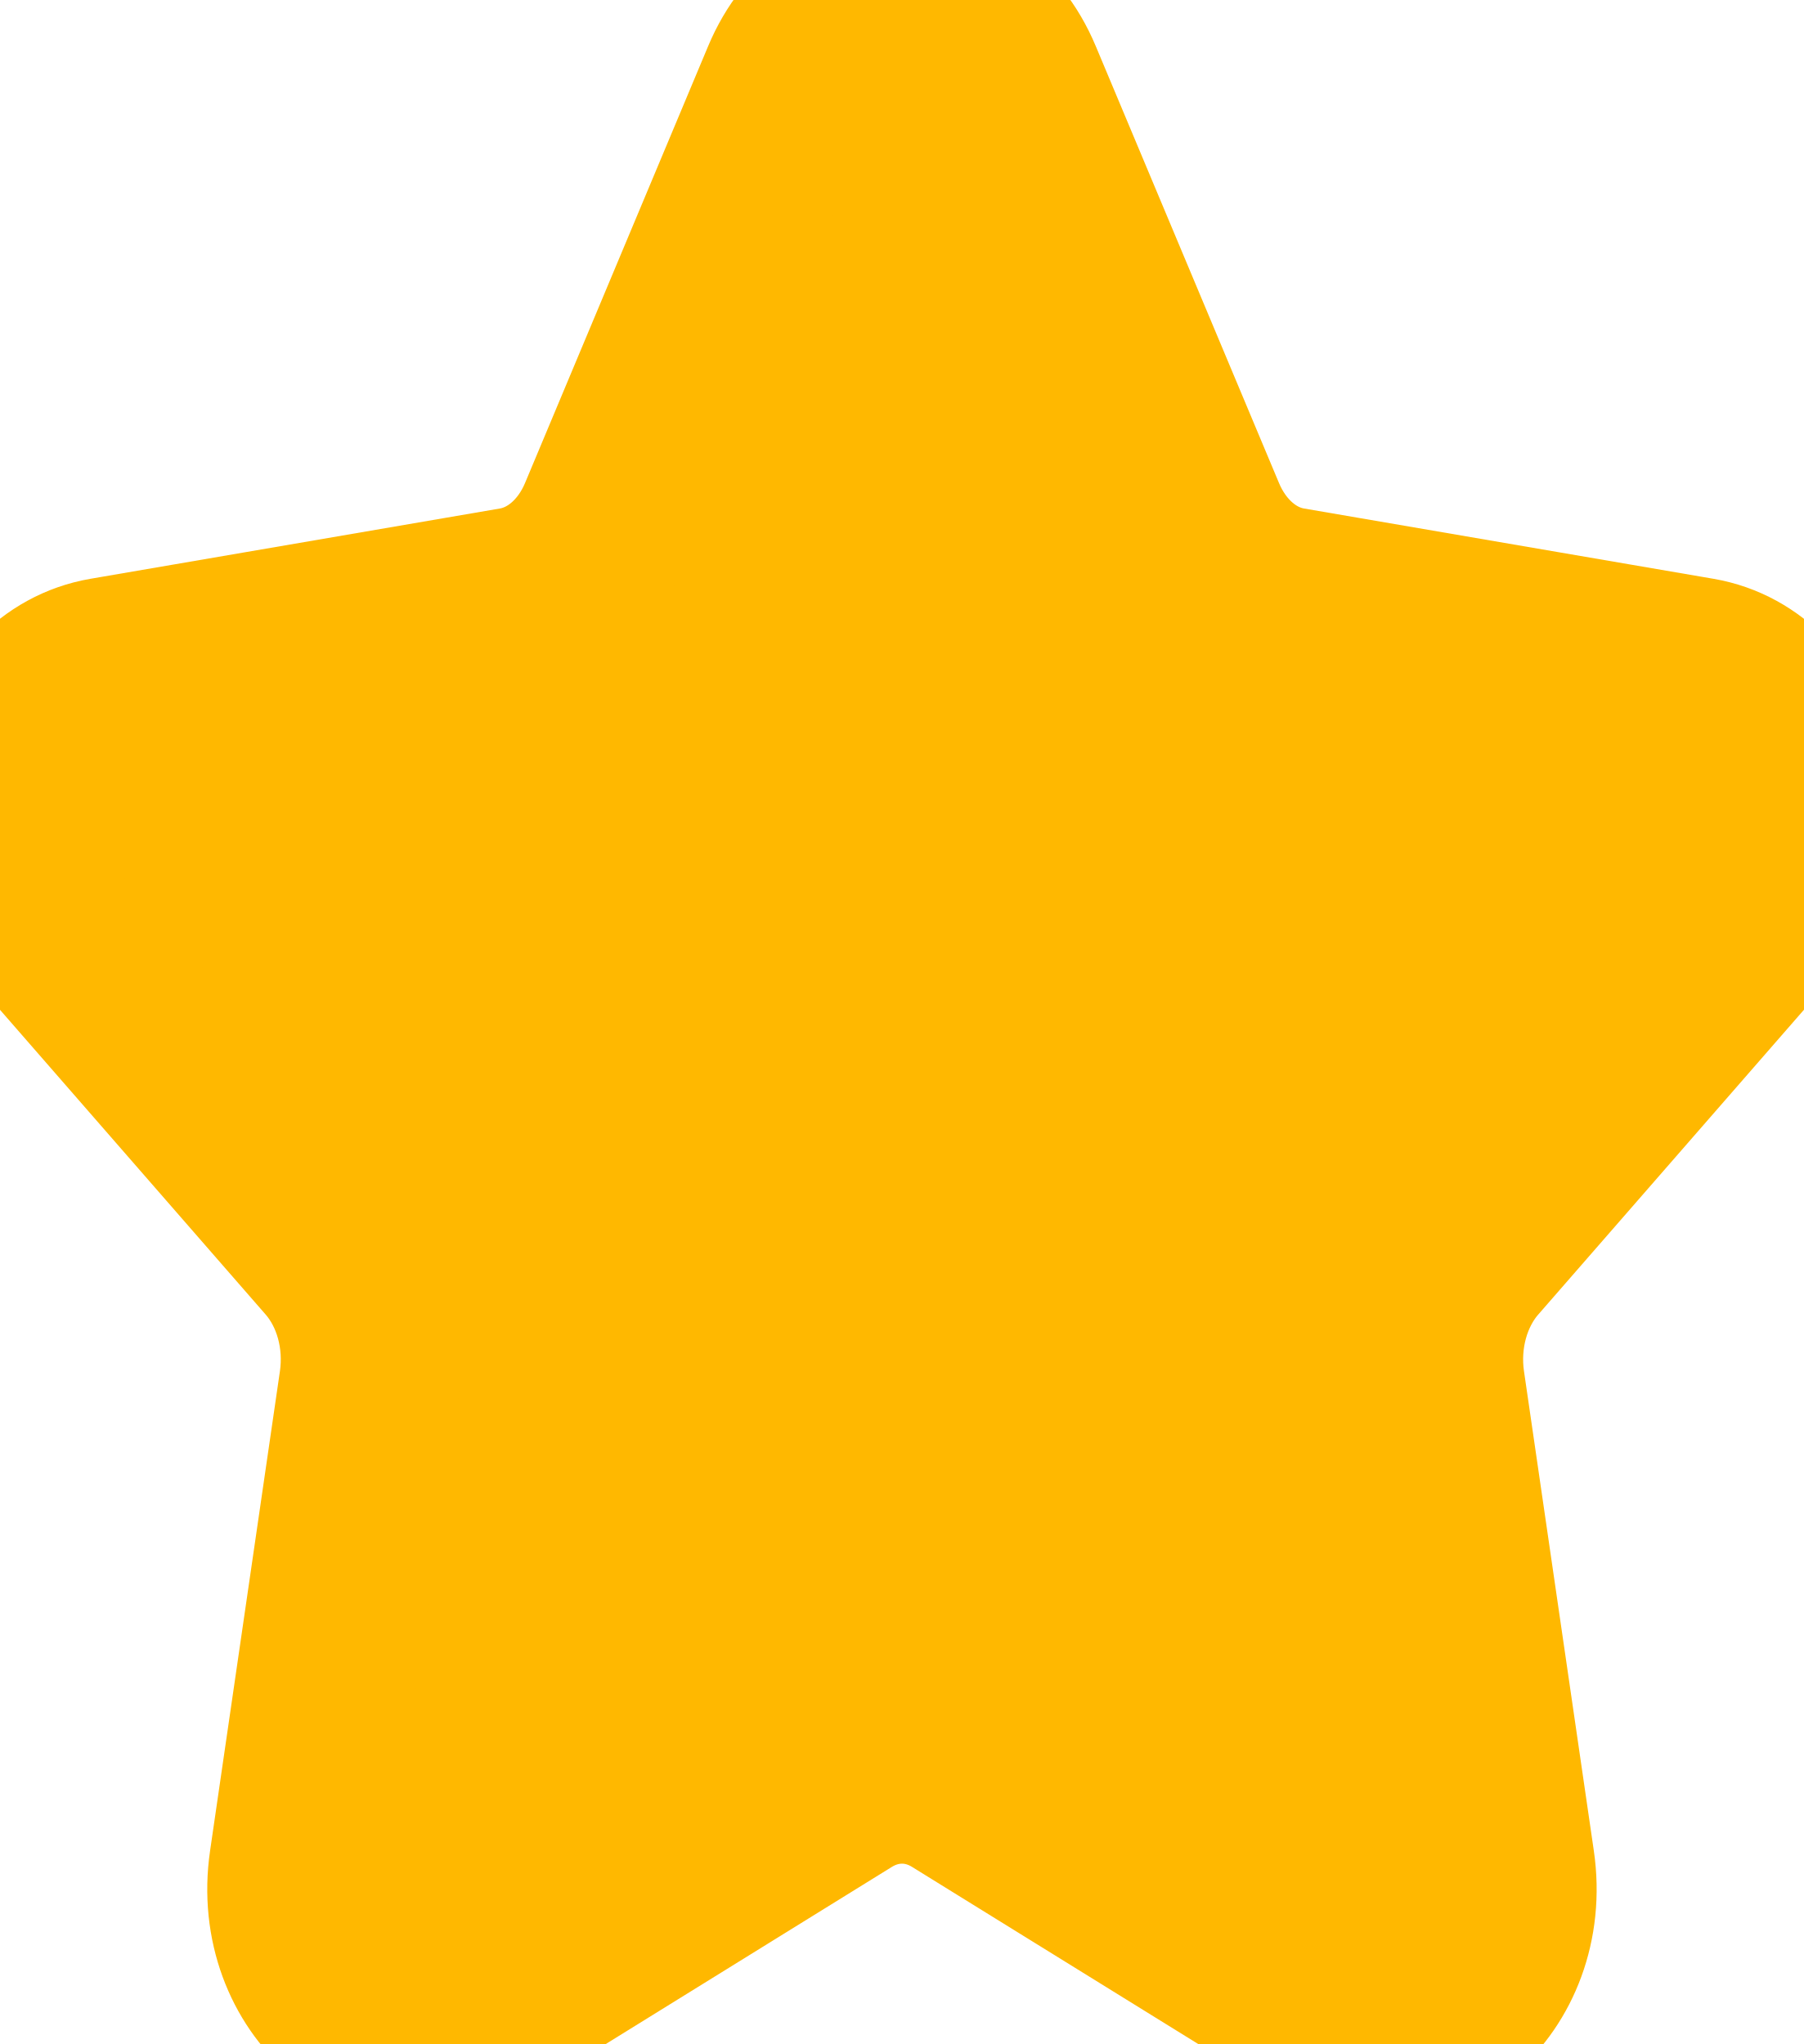
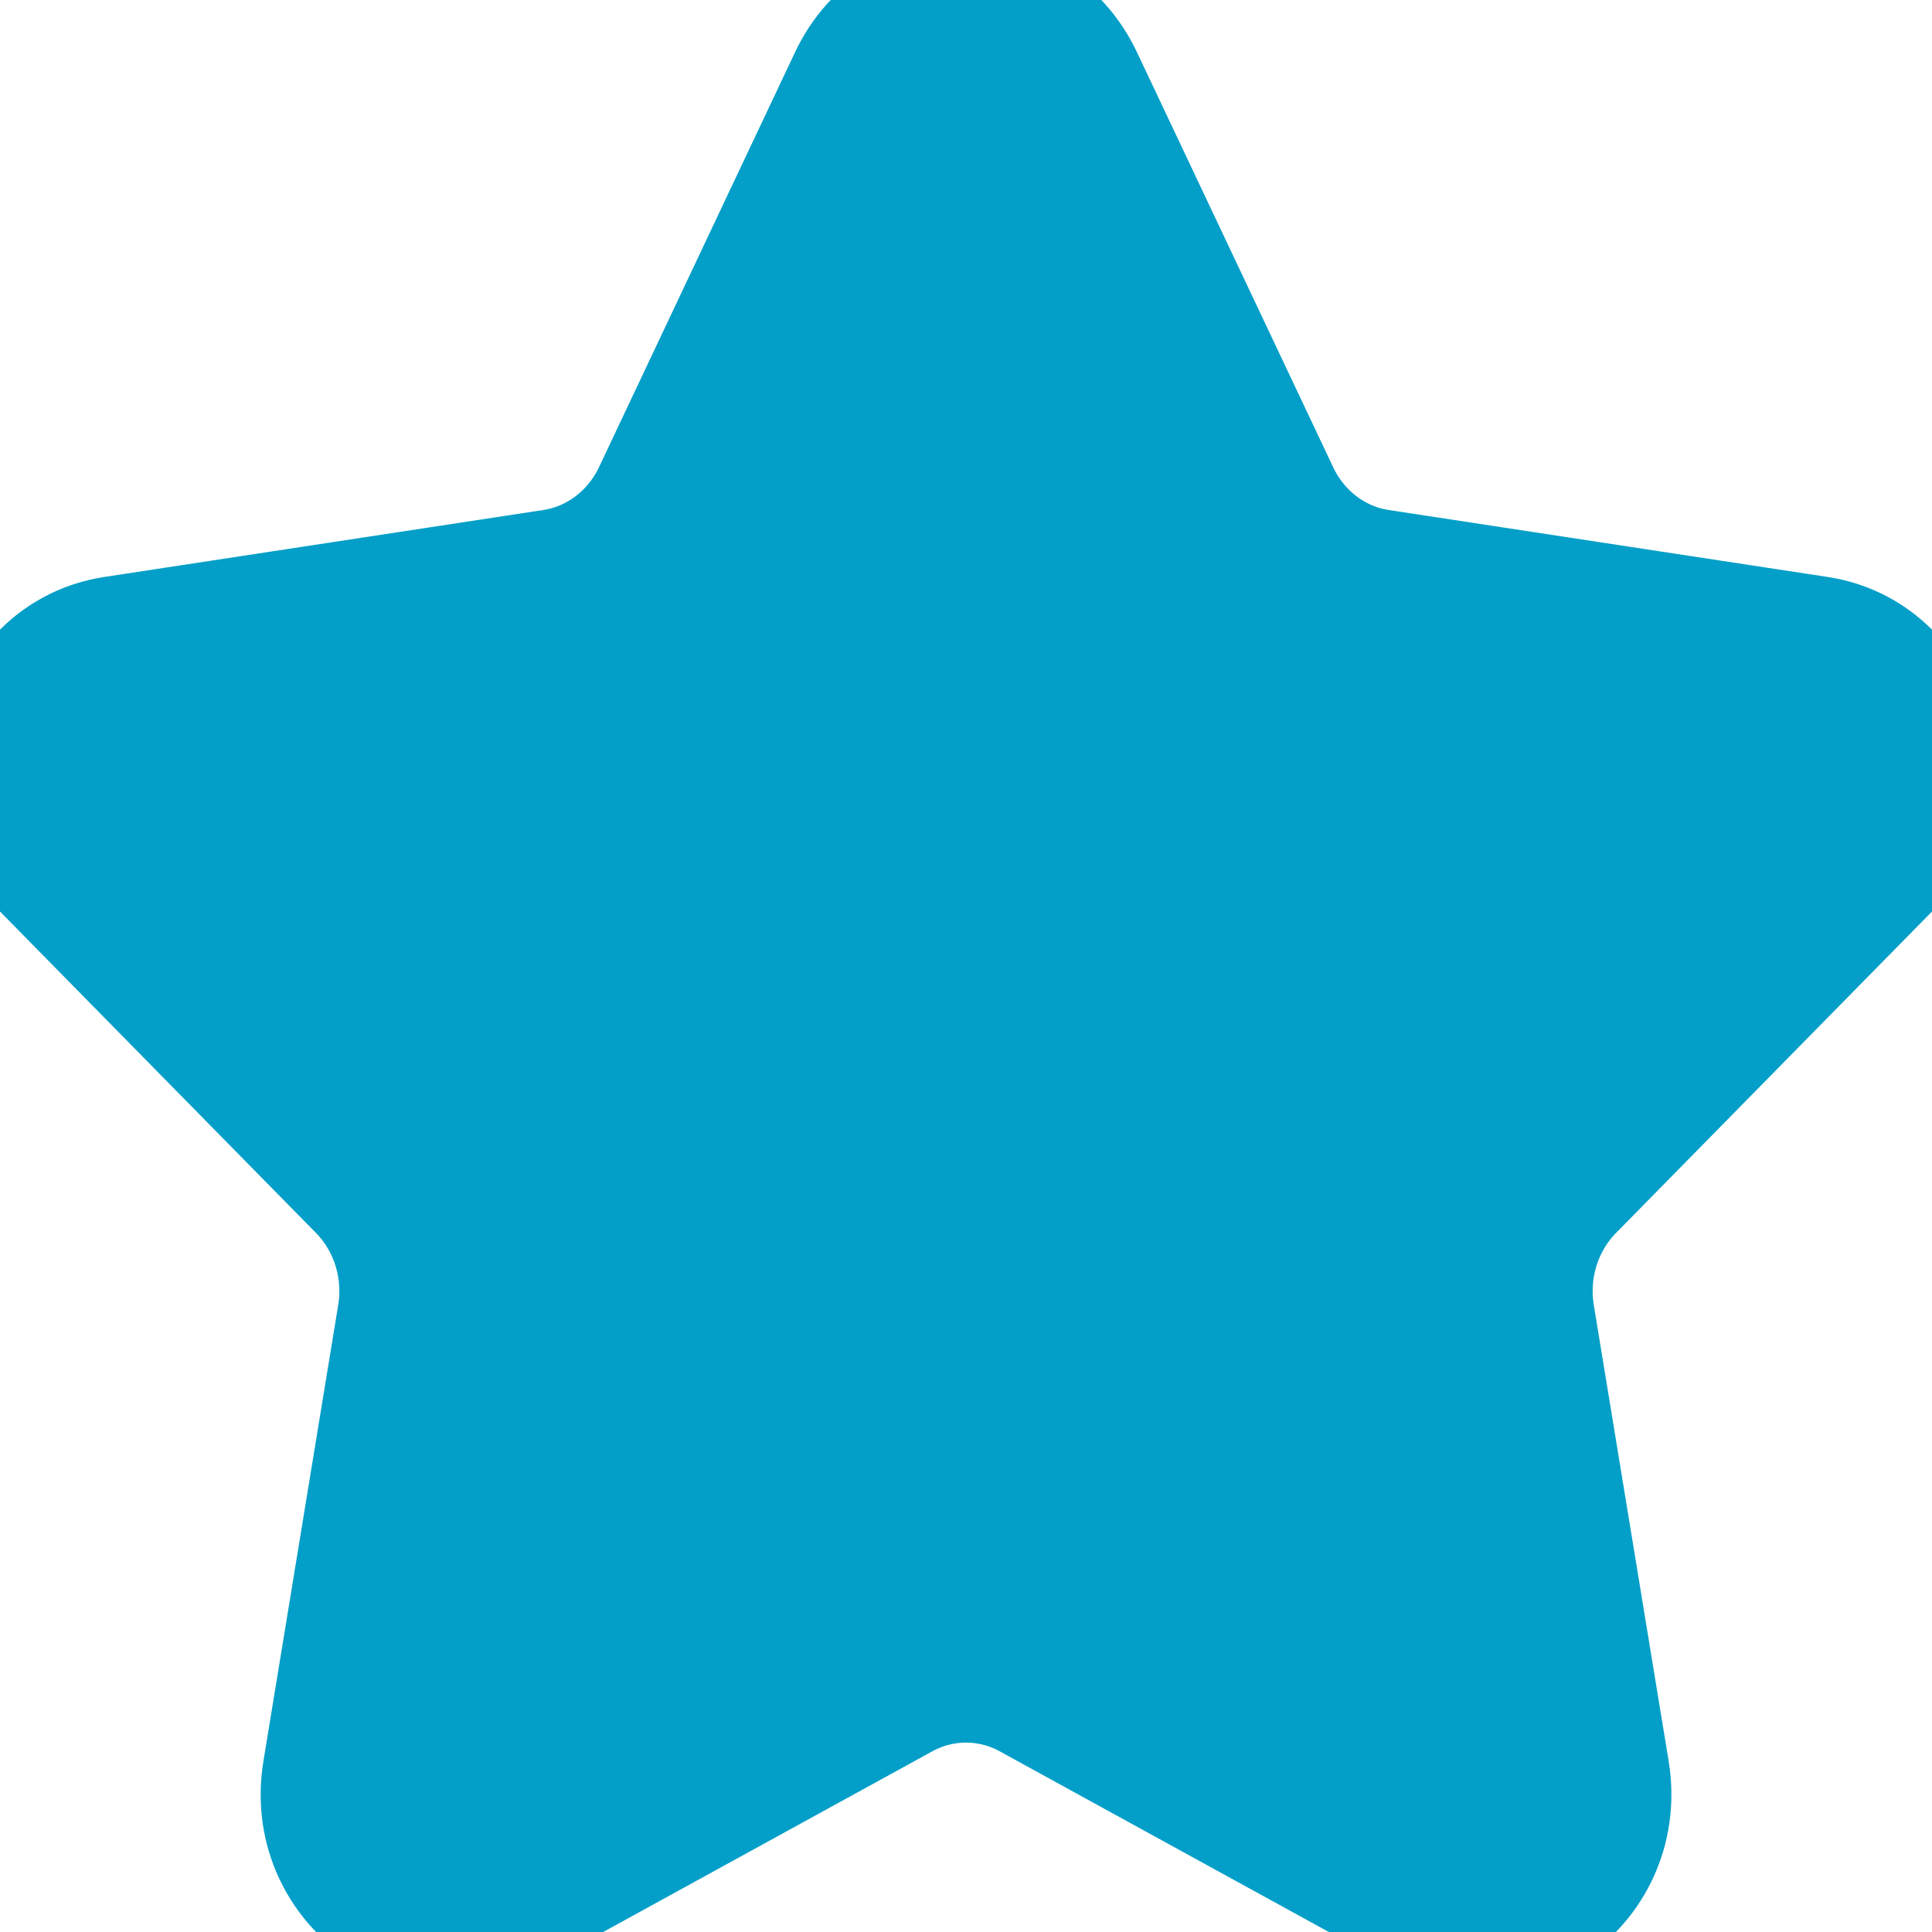
- <svg xmlns="http://www.w3.org/2000/svg" width="15" height="17" viewBox="0 0 15 17" fill="none">
-   <path fill-rule="evenodd" clip-rule="evenodd" d="M8.42 0.674L9.943 4.306C10.092 4.663 10.38 4.91 10.714 4.968L14.121 5.553C14.963 5.698 15.298 6.916 14.689 7.614L12.225 10.441C11.983 10.719 11.873 11.118 11.93 11.511L12.511 15.501C12.655 16.488 11.775 17.241 11.023 16.774L7.978 14.889C7.679 14.704 7.322 14.704 7.022 14.889L3.978 16.774C3.225 17.241 2.345 16.488 2.489 15.501L3.07 11.511C3.127 11.118 3.017 10.719 2.775 10.441L0.311 7.614C-0.298 6.916 0.037 5.698 0.879 5.553L4.286 4.968C4.62 4.91 4.909 4.663 5.058 4.306L6.58 0.674C6.956 -0.225 8.044 -0.225 8.42 0.674Z" fill="#FFB800" stroke="#FFB800" stroke-width="1.5" stroke-linecap="round" stroke-linejoin="round" />
+ <svg xmlns="http://www.w3.org/2000/svg" width="25" height="25" viewBox="0 0 25 25" fill="none">
+   <path fill-rule="evenodd" clip-rule="evenodd" d="M14.034 0.996L16.572 6.364C16.82 6.891 17.301 7.257 17.857 7.341L23.535 8.207C24.938 8.421 25.496 10.221 24.481 11.253L20.375 15.43C19.972 15.841 19.788 16.431 19.884 17.011L20.852 22.909C21.091 24.367 19.625 25.48 18.371 24.79L13.296 22.004C12.799 21.731 12.203 21.731 11.704 22.004L6.629 24.79C5.375 25.48 3.909 24.367 4.149 22.909L5.116 17.011C5.212 16.431 5.028 15.841 4.625 15.43L0.519 11.253C-0.496 10.221 0.062 8.421 1.465 8.207L7.143 7.341C7.699 7.257 8.181 6.891 8.43 6.364L10.966 0.996C11.594 -0.332 13.406 -0.332 14.034 0.996Z" fill="#039FC8" stroke="#039FC8" stroke-width="1.5" stroke-linecap="round" stroke-linejoin="round" />
</svg>
